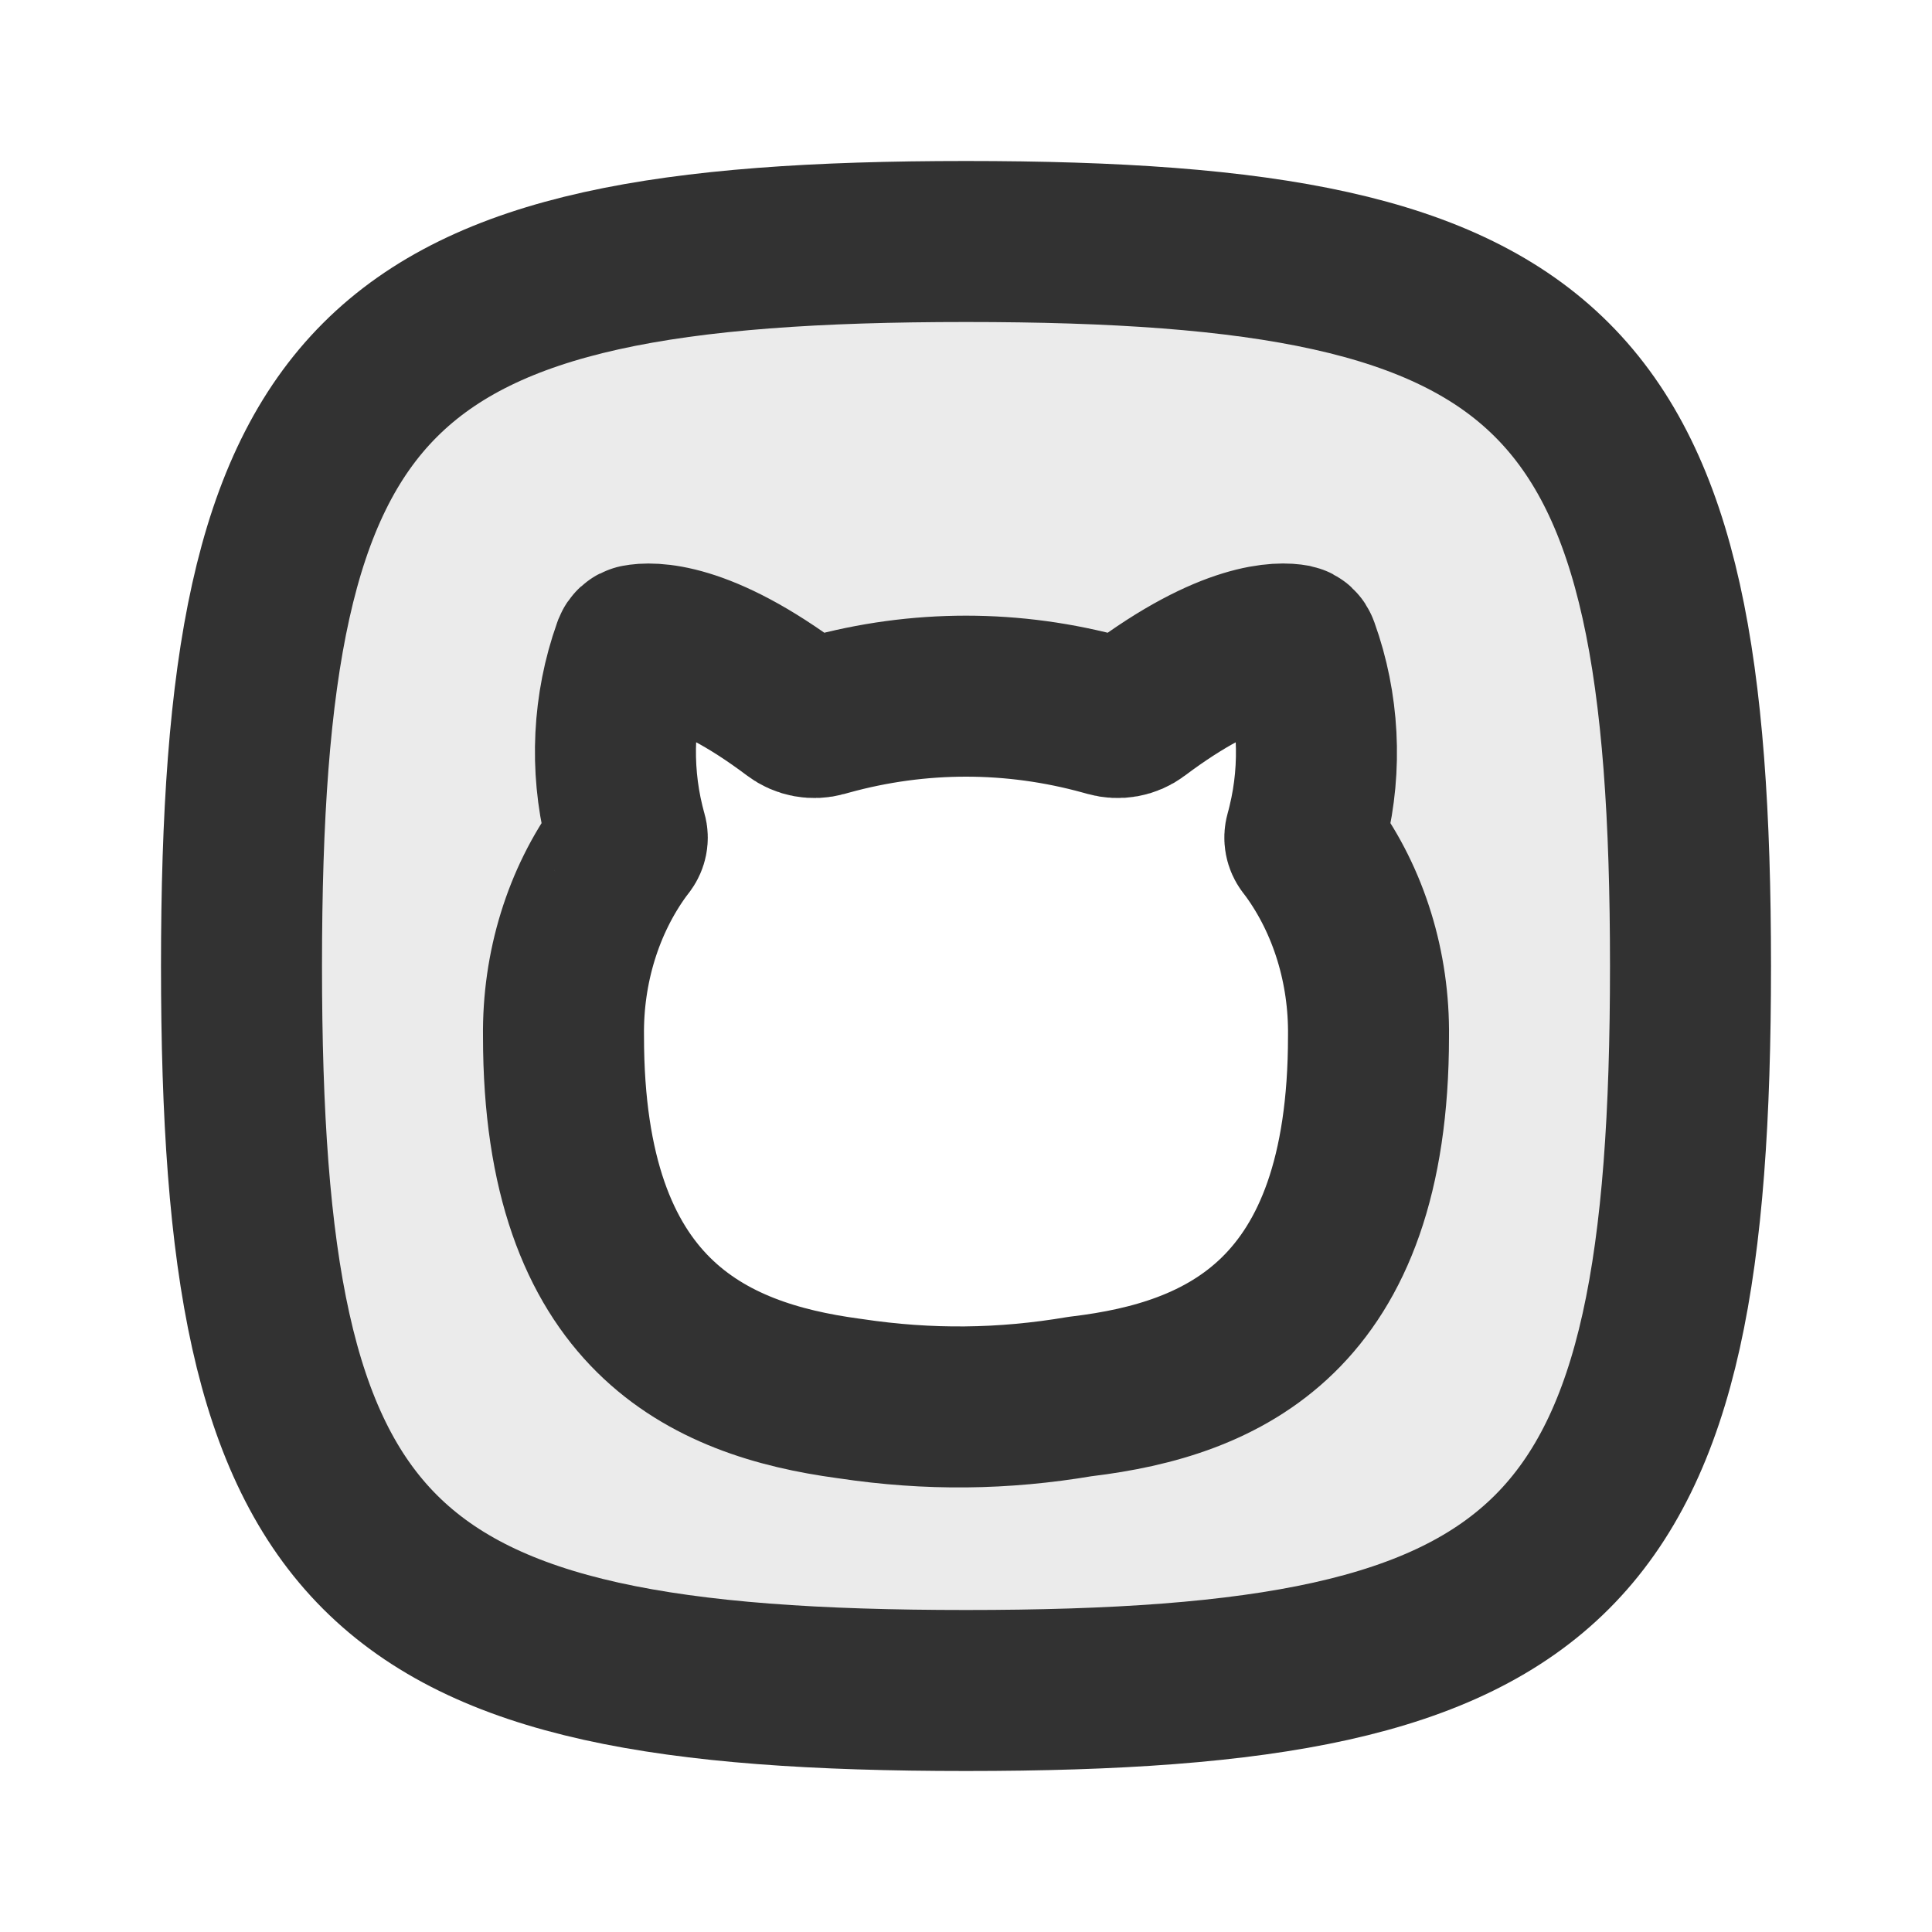
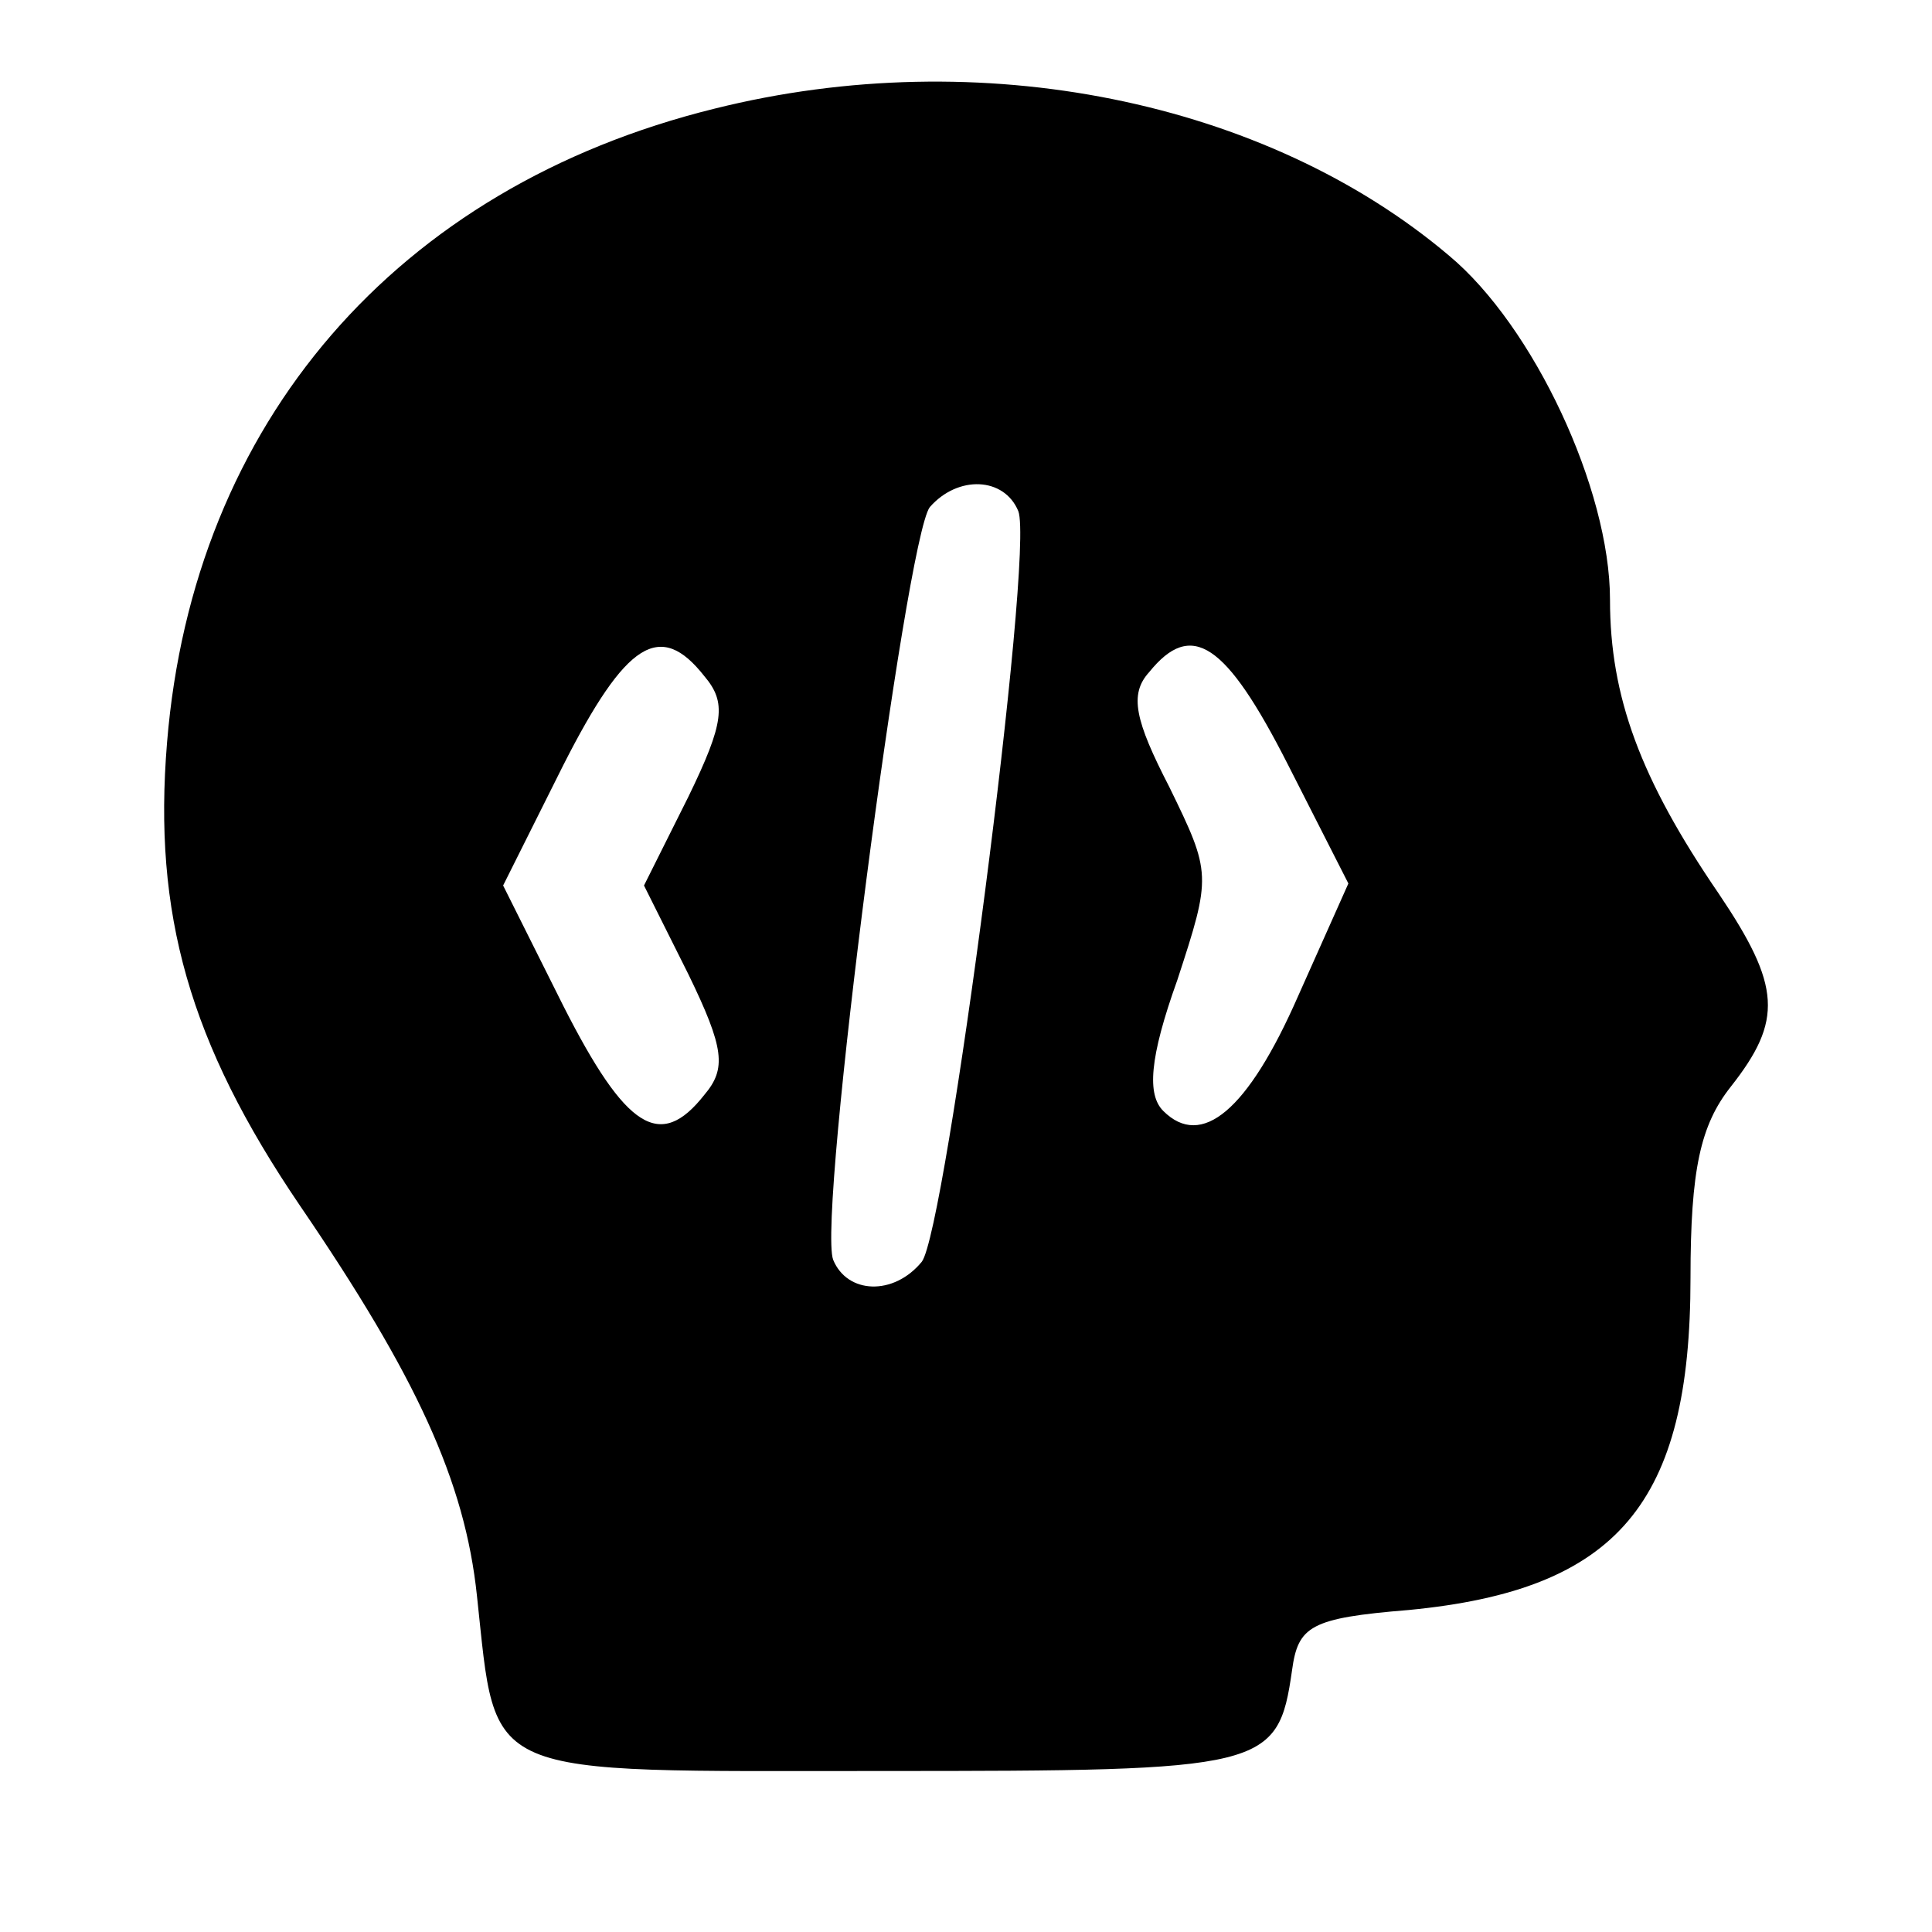
- <svg xmlns="http://www.w3.org/2000/svg" width="800px" height="800px" viewBox="0 0 24 24" fill="none">
-   <path opacity="0.1" fill-rule="evenodd" clip-rule="evenodd" d="M12 3C4.588 3 3 4.588 3 12C3 19.412 4.588 21 12 21C19.412 21 21 19.412 21 12C21 4.588 19.412 3 12 3ZM14.27 9.035C15.187 8.345 15.72 8.253 15.93 8.25C16.133 8.868 16.159 9.547 16.004 10.184C15.995 10.223 15.984 10.263 15.973 10.303C15.941 10.417 15.965 10.539 16.037 10.633L16.038 10.635C16.052 10.654 16.066 10.673 16.081 10.692C16.519 11.295 16.76 12.069 16.75 12.871L16.75 12.875C16.75 14.574 16.308 15.564 15.699 16.158C15.086 16.757 14.263 16.994 13.414 17.097L13.39 17.1L13.378 17.101C12.443 17.26 11.546 17.269 10.608 17.129L10.604 17.128L10.569 17.123C9.724 17.009 8.905 16.762 8.295 16.157C7.689 15.556 7.25 14.564 7.25 12.875L7.25 12.871C7.24 12.069 7.481 11.295 7.919 10.692C7.935 10.671 7.95 10.65 7.966 10.63C8.036 10.538 8.06 10.418 8.028 10.307L8.026 10.299C8.015 10.261 8.005 10.222 7.996 10.183C7.841 9.547 7.866 8.869 8.066 8.25C8.277 8.253 8.812 8.344 9.73 9.035C9.766 9.062 9.802 9.089 9.839 9.118C9.931 9.19 10.053 9.212 10.164 9.177L10.166 9.177C10.227 9.158 10.288 9.14 10.35 9.123C11.435 8.823 12.565 8.823 13.65 9.123C13.709 9.139 13.767 9.156 13.825 9.174L13.828 9.175C13.943 9.21 14.07 9.188 14.168 9.113C14.202 9.086 14.236 9.06 14.27 9.035Z" fill="#323232" />
-   <path d="M13.717 8.882C12.588 8.57 11.412 8.57 10.283 8.882C10.264 8.887 10.244 8.893 10.225 8.898C10.107 8.932 9.979 8.909 9.881 8.835V8.835C8.693 7.942 8.073 7.982 7.919 8.012V8.012C7.895 8.016 7.876 8.035 7.867 8.058C7.865 8.064 7.863 8.07 7.861 8.076C7.616 8.765 7.579 9.528 7.753 10.242C7.763 10.284 7.774 10.325 7.785 10.367C7.786 10.369 7.787 10.372 7.788 10.375C7.798 10.41 7.79 10.448 7.768 10.478V10.478C7.751 10.5 7.734 10.522 7.717 10.545C7.245 11.194 6.989 12.021 7 12.875C7 16.34 8.804 17.136 10.535 17.371L10.571 17.376C11.535 17.52 12.459 17.511 13.419 17.348L13.444 17.345C15.183 17.134 17 16.359 17 12.875C17.011 12.021 16.755 11.194 16.283 10.545C16.267 10.524 16.252 10.504 16.236 10.483C16.236 10.482 16.236 10.482 16.235 10.482C16.211 10.45 16.203 10.409 16.214 10.37V10.37C16.226 10.328 16.237 10.285 16.247 10.242C16.421 9.526 16.381 8.761 16.133 8.072C16.131 8.068 16.13 8.063 16.128 8.059C16.119 8.035 16.1 8.016 16.075 8.011V8.011C15.921 7.982 15.304 7.944 14.119 8.835V8.835C14.021 8.909 13.893 8.932 13.775 8.898C13.756 8.893 13.736 8.887 13.717 8.882Z" stroke="#323232" stroke-width="2" stroke-linecap="round" stroke-linejoin="round" />
-   <path d="M3 12C3 4.588 4.588 3 12 3C19.412 3 21 4.588 21 12C21 19.412 19.412 21 12 21C4.588 21 3 19.412 3 12Z" stroke="#323232" stroke-width="2" />
+ <svg xmlns="http://www.w3.org/2000/svg" version="1.0" width="96pt" height="96pt" viewBox="0 0 96 96" preserveAspectRatio="xMidYMid meet">
+   <g transform="translate(0,96) scale(0.1,-0.1)" fill="#000000" stroke="none">
+     <path d="M355 906 c-158 -39 -259 -156 -272 -315 -7 -85 11 -149 66 -230 58 -85 82 -137 88 -194 10 -92 0 -87 202 -87 190 0 196 1 203 50 3 22 9 26 58 30 104 10 140 53 140 165 0 54 5 76 20 95 26 33 25 50 -6 96 -39 57 -54 98 -54 146 0 55 -38 136 -80 171 -91 77 -233 106 -365 73z m151 -200 c8 -21 -36 -358 -48 -373 -14 -17 -37 -16 -44 1 -8 21 36 358 48 374 14 16 37 15 44 -2z m-156 -82 c11 -13 10 -23 -8 -60 l-22 -44 22 -44 c18 -37 19 -47 8 -60 -22 -28 -39 -17 -70 44 l-30 60 30 60 c31 61 48 72 70 44z m290 -44 l30 -59 -25 -56 c-25 -57 -48 -76 -67 -57 -8 8 -7 26 7 65 17 52 17 53 -4 96 -17 33 -20 46 -10 57 21 26 38 15 69 -46z" />
+   </g>
</svg>
